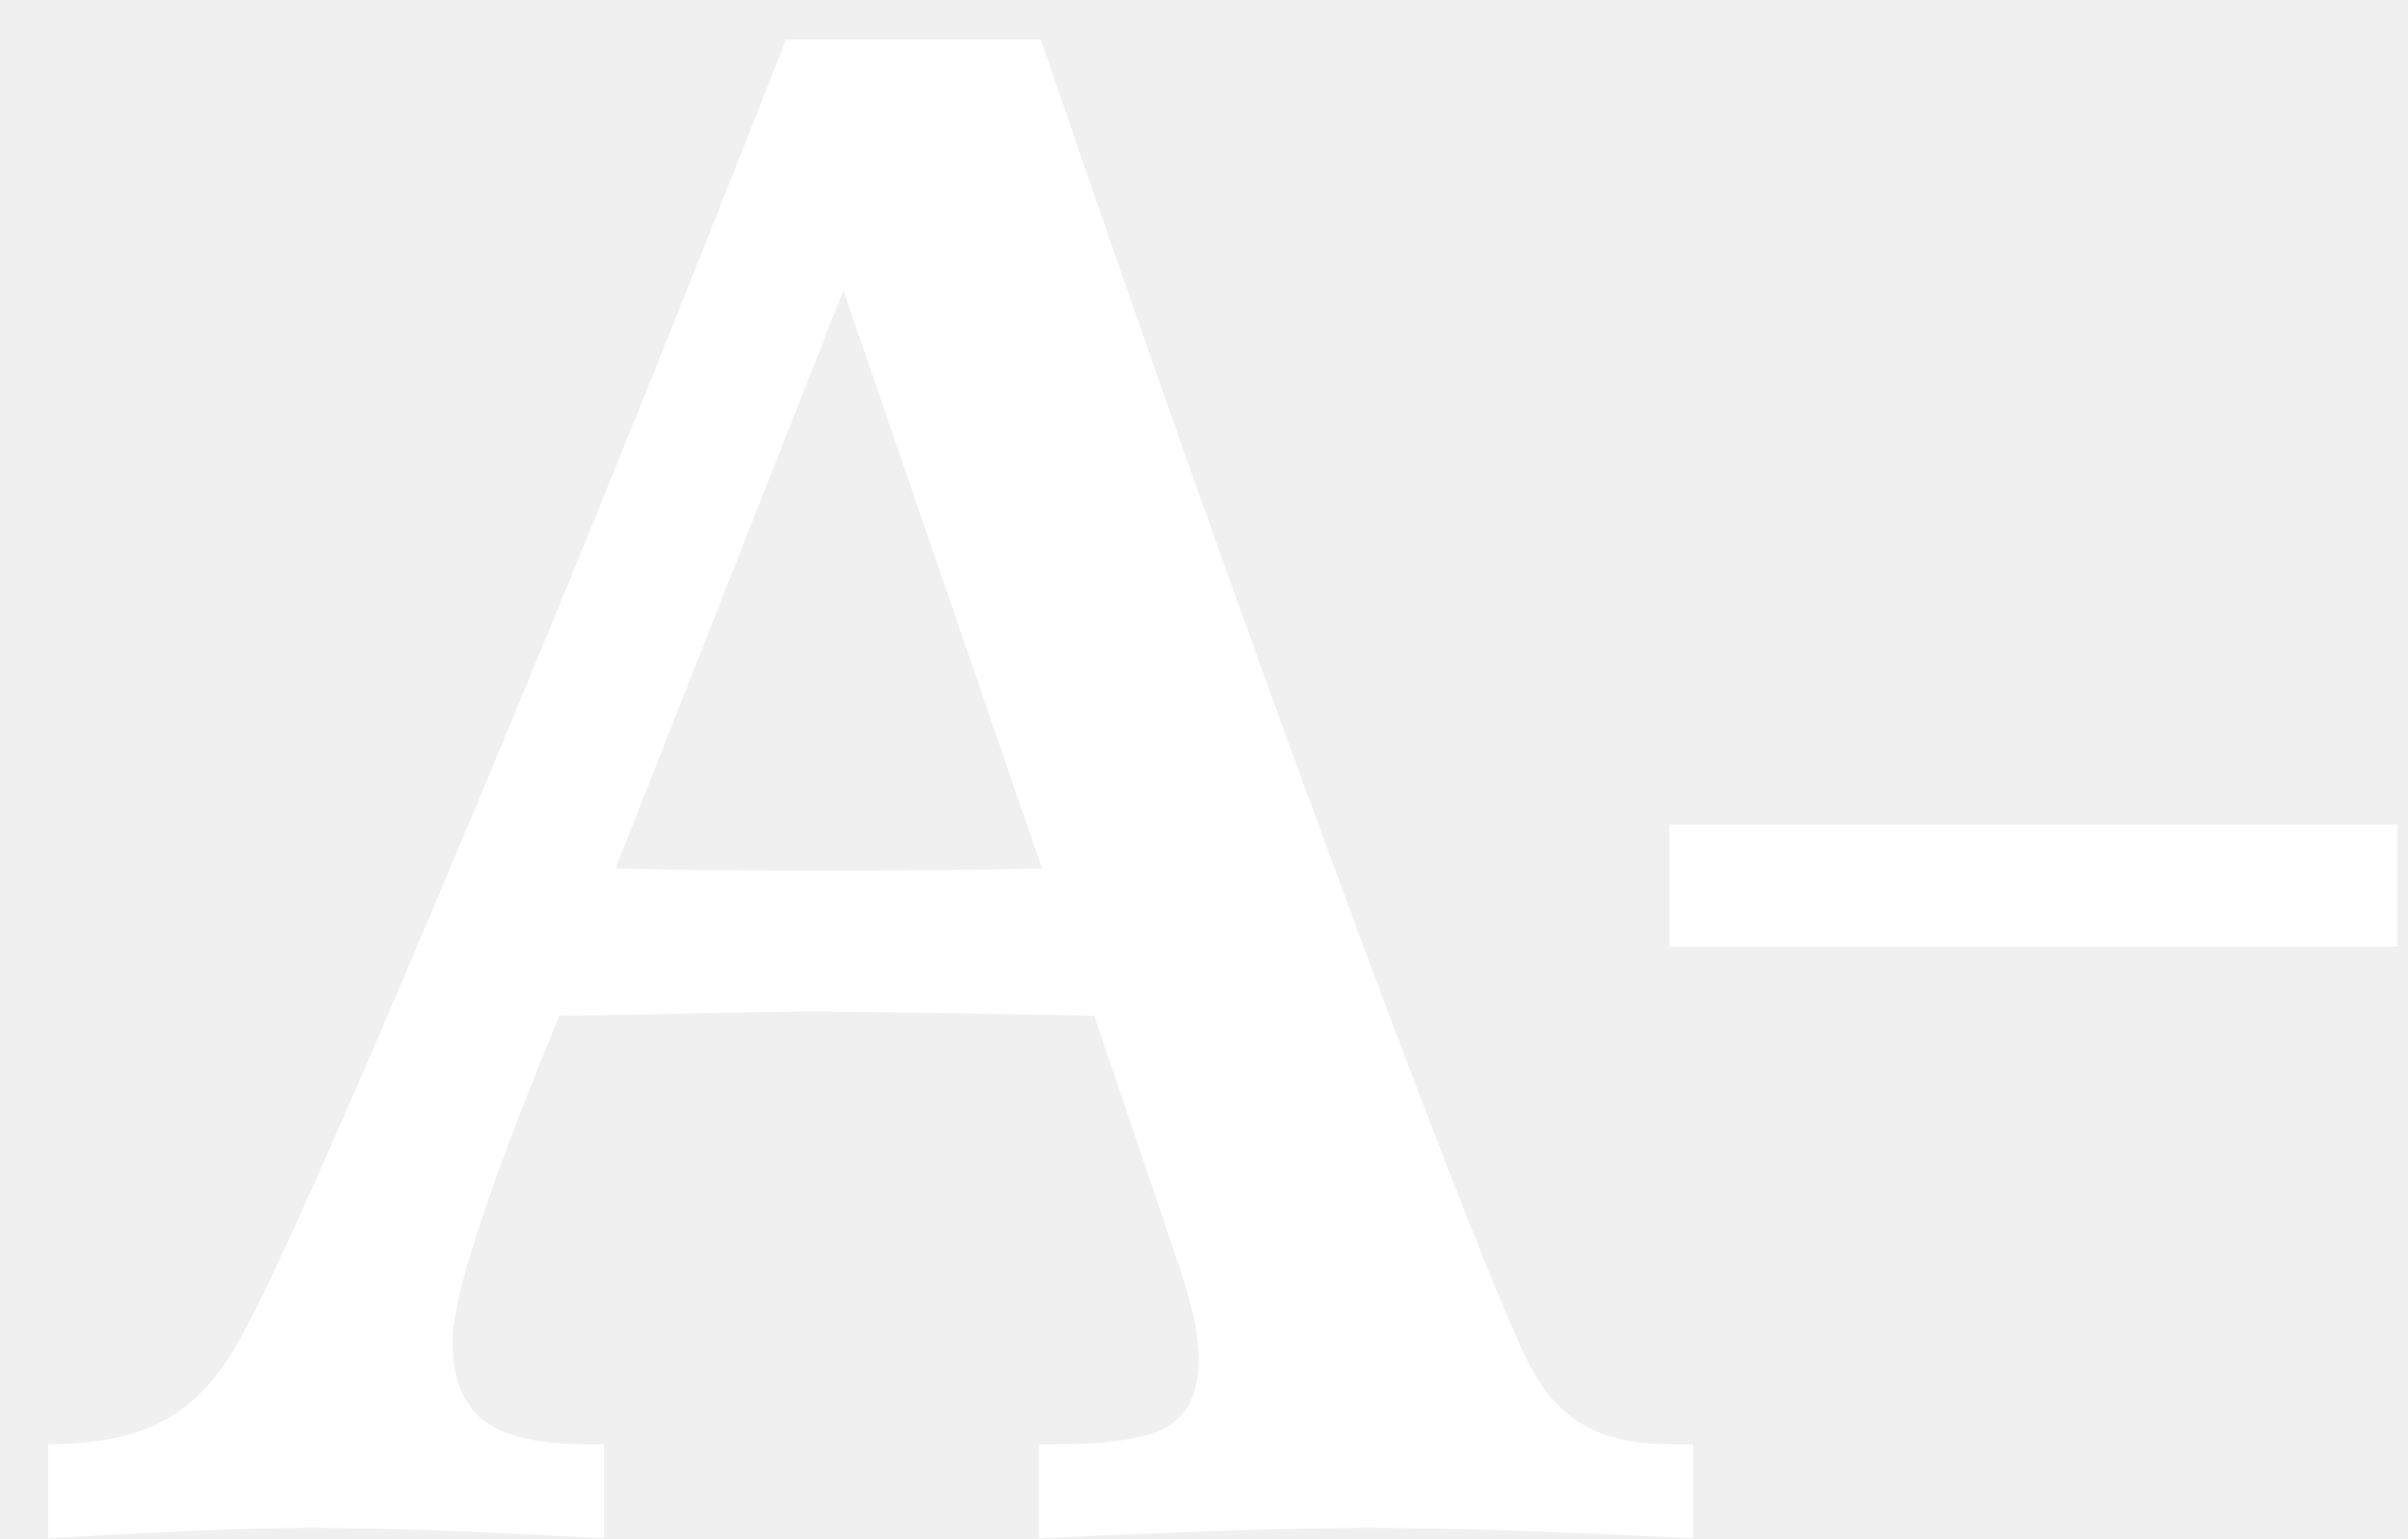
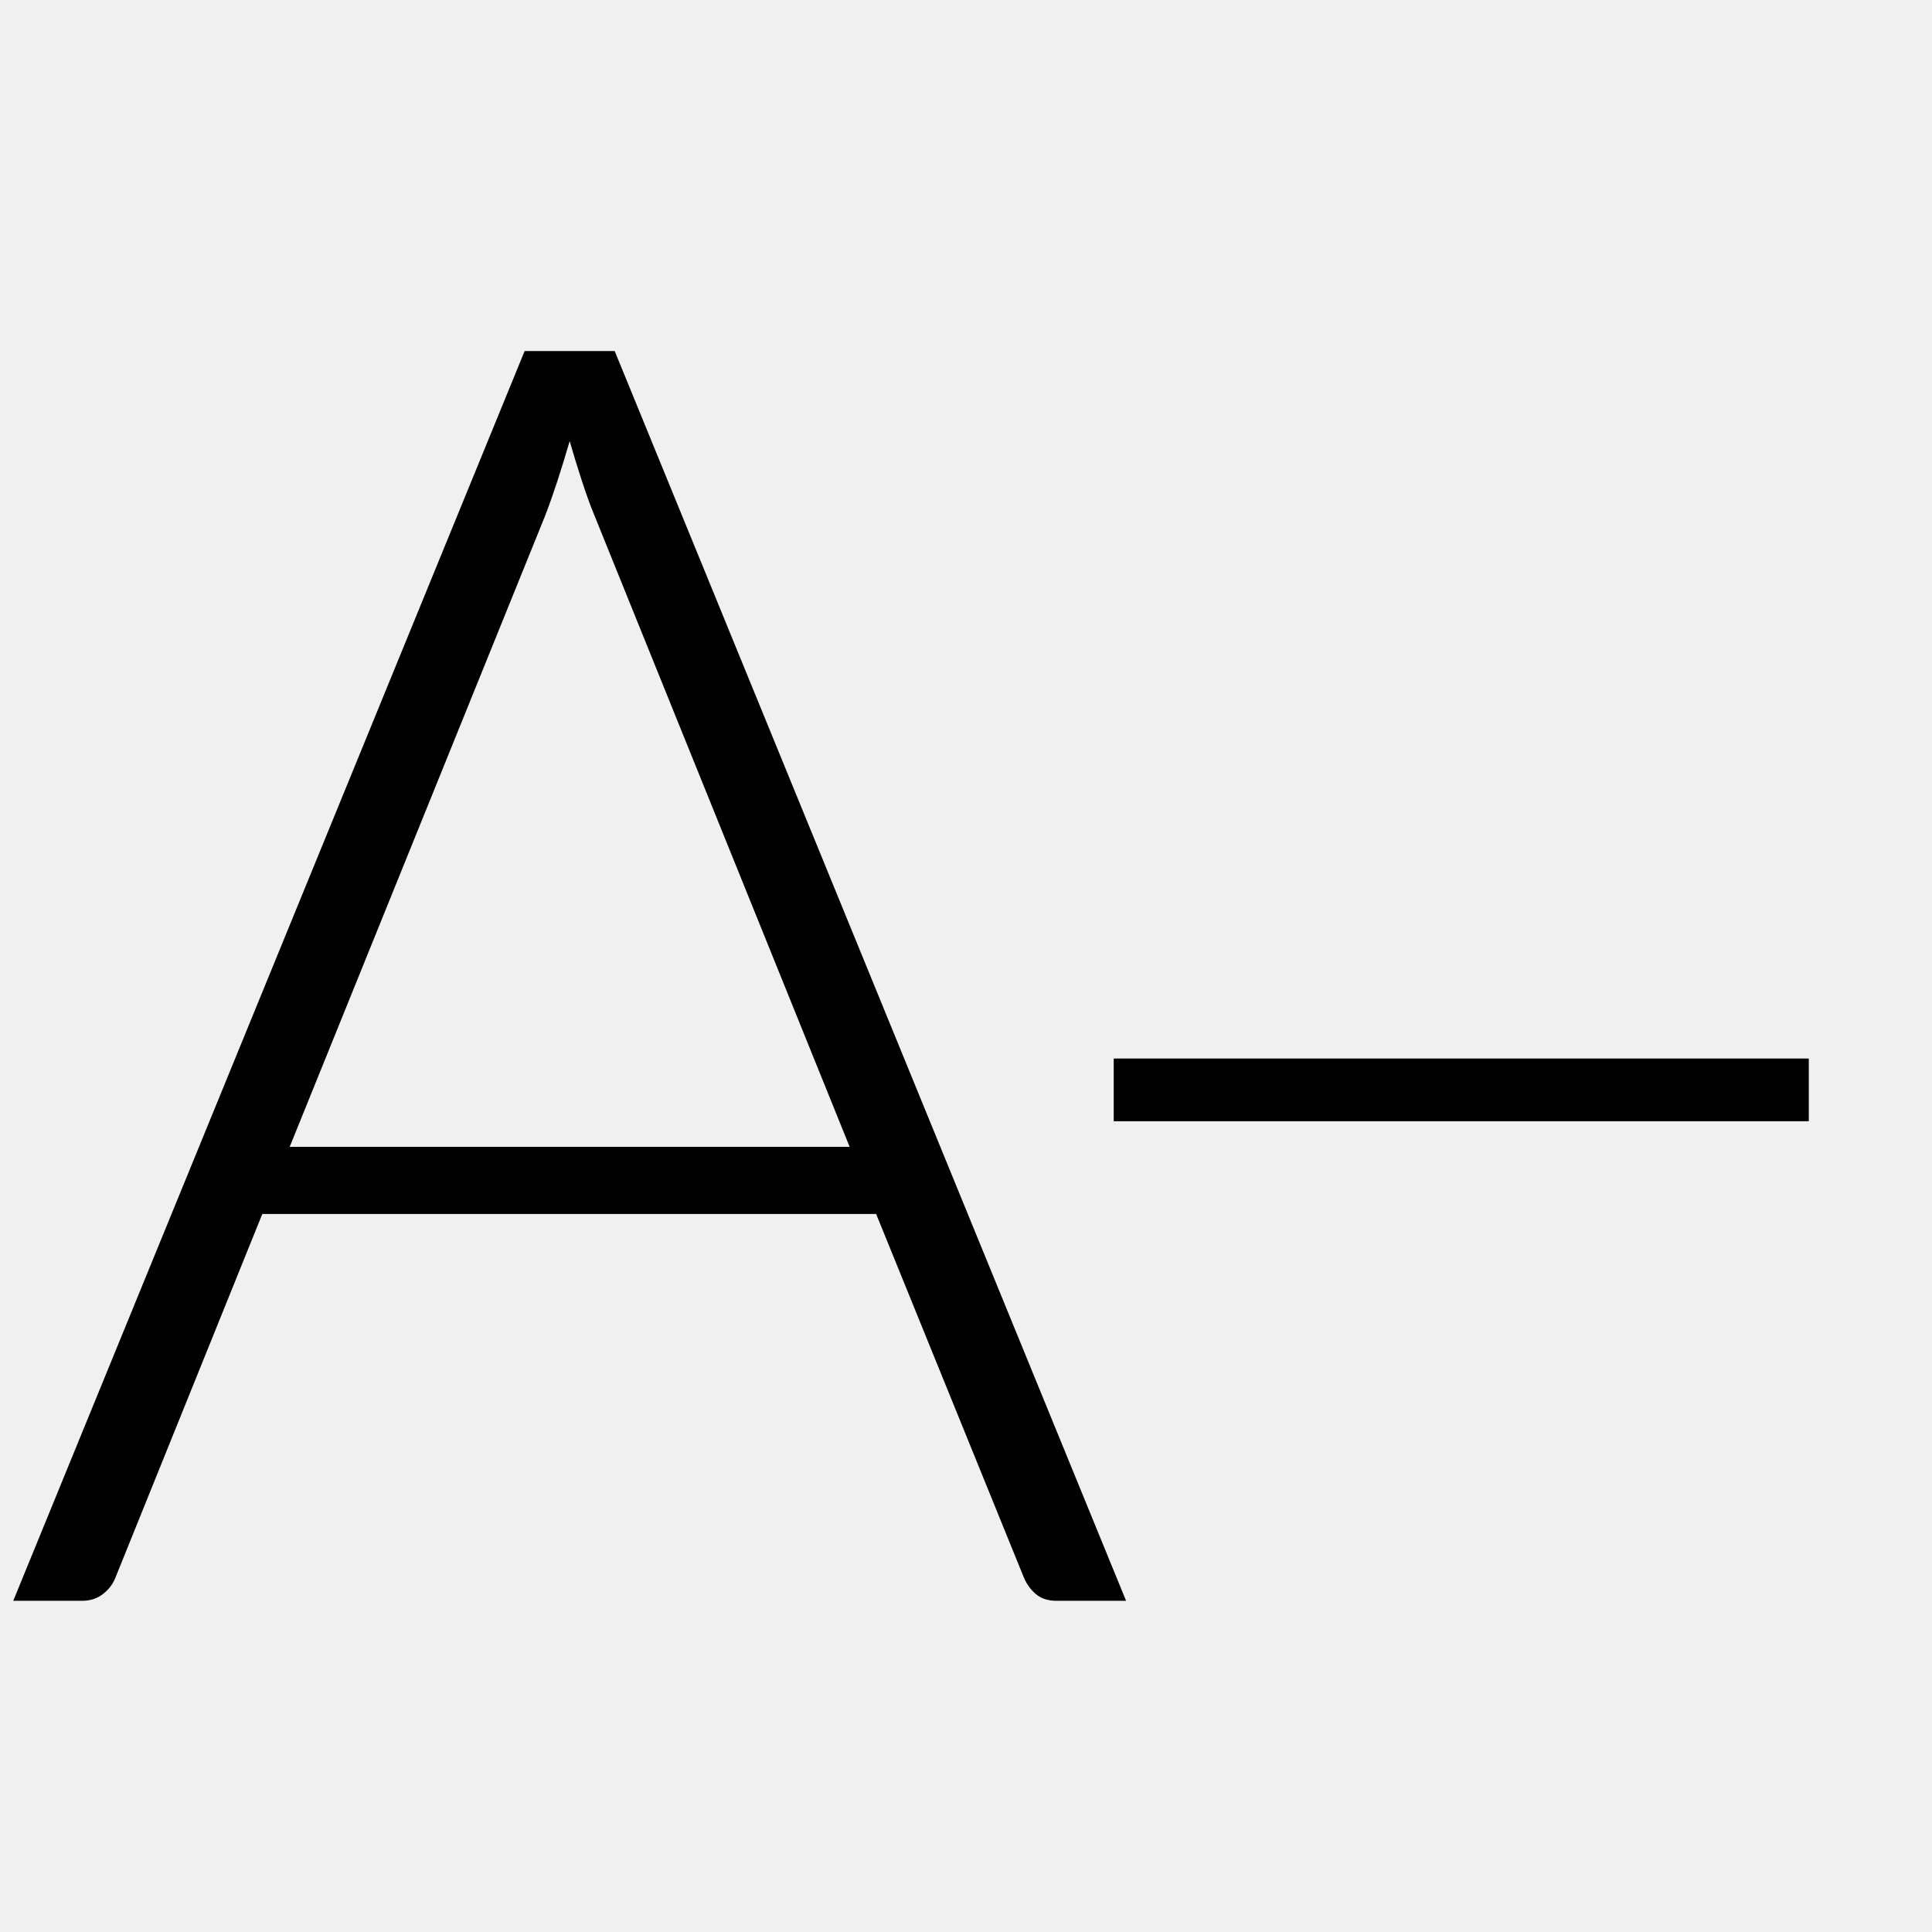
- <svg xmlns="http://www.w3.org/2000/svg" width="36px" height="23px" viewBox="0 0 36 23" version="1.1">
+ <svg xmlns="http://www.w3.org/2000/svg" width="35px" height="35px" viewBox="0 0 35 35" version="1.1">
  <defs />
-   <g id="Welcome" stroke="none" stroke-width="1" fill="none" fill-rule="evenodd">
-     <g id="BaseInfo" transform="translate(-174, -261)" fill="#FFFFFF">
-       <g id="Menu" transform="translate(164, 174)">
-         <g id="Menu-icons" transform="translate(10, 17)">
-           <g id="Rectangle-24-+-Aa" transform="translate(0, 67)">
-             <g id="Aminus-icon" transform="translate(0, 3)">
-               <path d="M12.609,4.344 L9.203,12.984 C9.599,12.995 10.018,13.003 10.461,13.008 C10.904,13.013 11.495,13.016 12.234,13.016 C13.089,13.016 13.755,13.013 14.234,13.008 C14.714,13.003 15.161,12.995 15.578,12.984 L12.609,4.344 Z M15.562,0.594 C17.063,4.99 18.492,9.029 19.852,12.711 C21.211,16.393 22.161,18.844 22.703,20.062 C22.932,20.615 23.221,21.008 23.57,21.242 C23.919,21.477 24.385,21.594 24.969,21.594 L25.312,21.594 L25.312,23 C23.99,22.937 22.974,22.896 22.266,22.875 C21.557,22.854 20.964,22.844 20.484,22.844 C20.026,22.844 19.432,22.854 18.703,22.875 C17.974,22.896 16.917,22.937 15.531,23 L15.531,21.594 L15.812,21.594 C16.635,21.594 17.193,21.5 17.484,21.312 C17.776,21.125 17.922,20.792 17.922,20.312 C17.922,20.167 17.904,19.995 17.867,19.797 C17.831,19.599 17.755,19.323 17.641,18.969 L16.359,15.188 C15.766,15.177 14.984,15.164 14.016,15.148 C13.047,15.133 12.443,15.125 12.203,15.125 C11.755,15.125 10.854,15.141 9.5,15.172 C9.01,15.182 8.63,15.188 8.359,15.188 L8.297,15.344 C7.276,17.833 6.766,19.406 6.766,20.062 C6.766,20.604 6.919,20.995 7.227,21.234 C7.534,21.474 8.042,21.594 8.75,21.594 L9.031,21.594 L9.031,23 C7.844,22.937 6.922,22.896 6.266,22.875 C5.609,22.854 5.068,22.844 4.641,22.844 C4.286,22.844 3.82,22.854 3.242,22.875 C2.664,22.896 1.823,22.937 0.719,23 L0.719,21.594 C1.469,21.594 2.068,21.464 2.516,21.203 C2.964,20.943 3.344,20.505 3.656,19.891 C4.104,19.078 5.115,16.807 6.688,13.078 C8.26,9.349 9.948,5.188 11.75,0.594 L15.562,0.594 Z" id="A" />
-               <path d="M35.84,14.152 L24.96,14.152 L24.96,12.328 L35.84,12.328 L35.84,14.152 Z" id="–" />
-             </g>
-           </g>
-         </g>
-       </g>
+   <g id="Page-1" stroke="none" stroke-width="1" fill="none" fill-rule="evenodd">
+     <g id="Aminus-icon" fill="#000000">
+       <path d="M20.4,29 L19.136,29 C18.987,29 18.864,28.96 18.768,28.88 C18.672,28.8 18.597,28.696 18.544,28.568 L15.872,21.992 L4.752,21.992 L2.096,28.568 C2.053,28.685 1.979,28.787 1.872,28.872 C1.765,28.957 1.637,29 1.488,29 L0.24,29 L9.504,6.36 L11.136,6.36 L20.4,29 Z M5.248,20.776 L15.392,20.776 L10.768,9.336 C10.693,9.155 10.619,8.949 10.544,8.72 C10.469,8.491 10.395,8.248 10.32,7.992 C10.245,8.248 10.171,8.491 10.096,8.72 C10.021,8.949 9.947,9.16 9.872,9.352 L5.248,20.776 Z M20.176,19.176 L32.768,19.176 L32.768,20.312 L20.176,20.312 L20.176,19.176 Z" id="A–" />
    </g>
  </g>
</svg>
